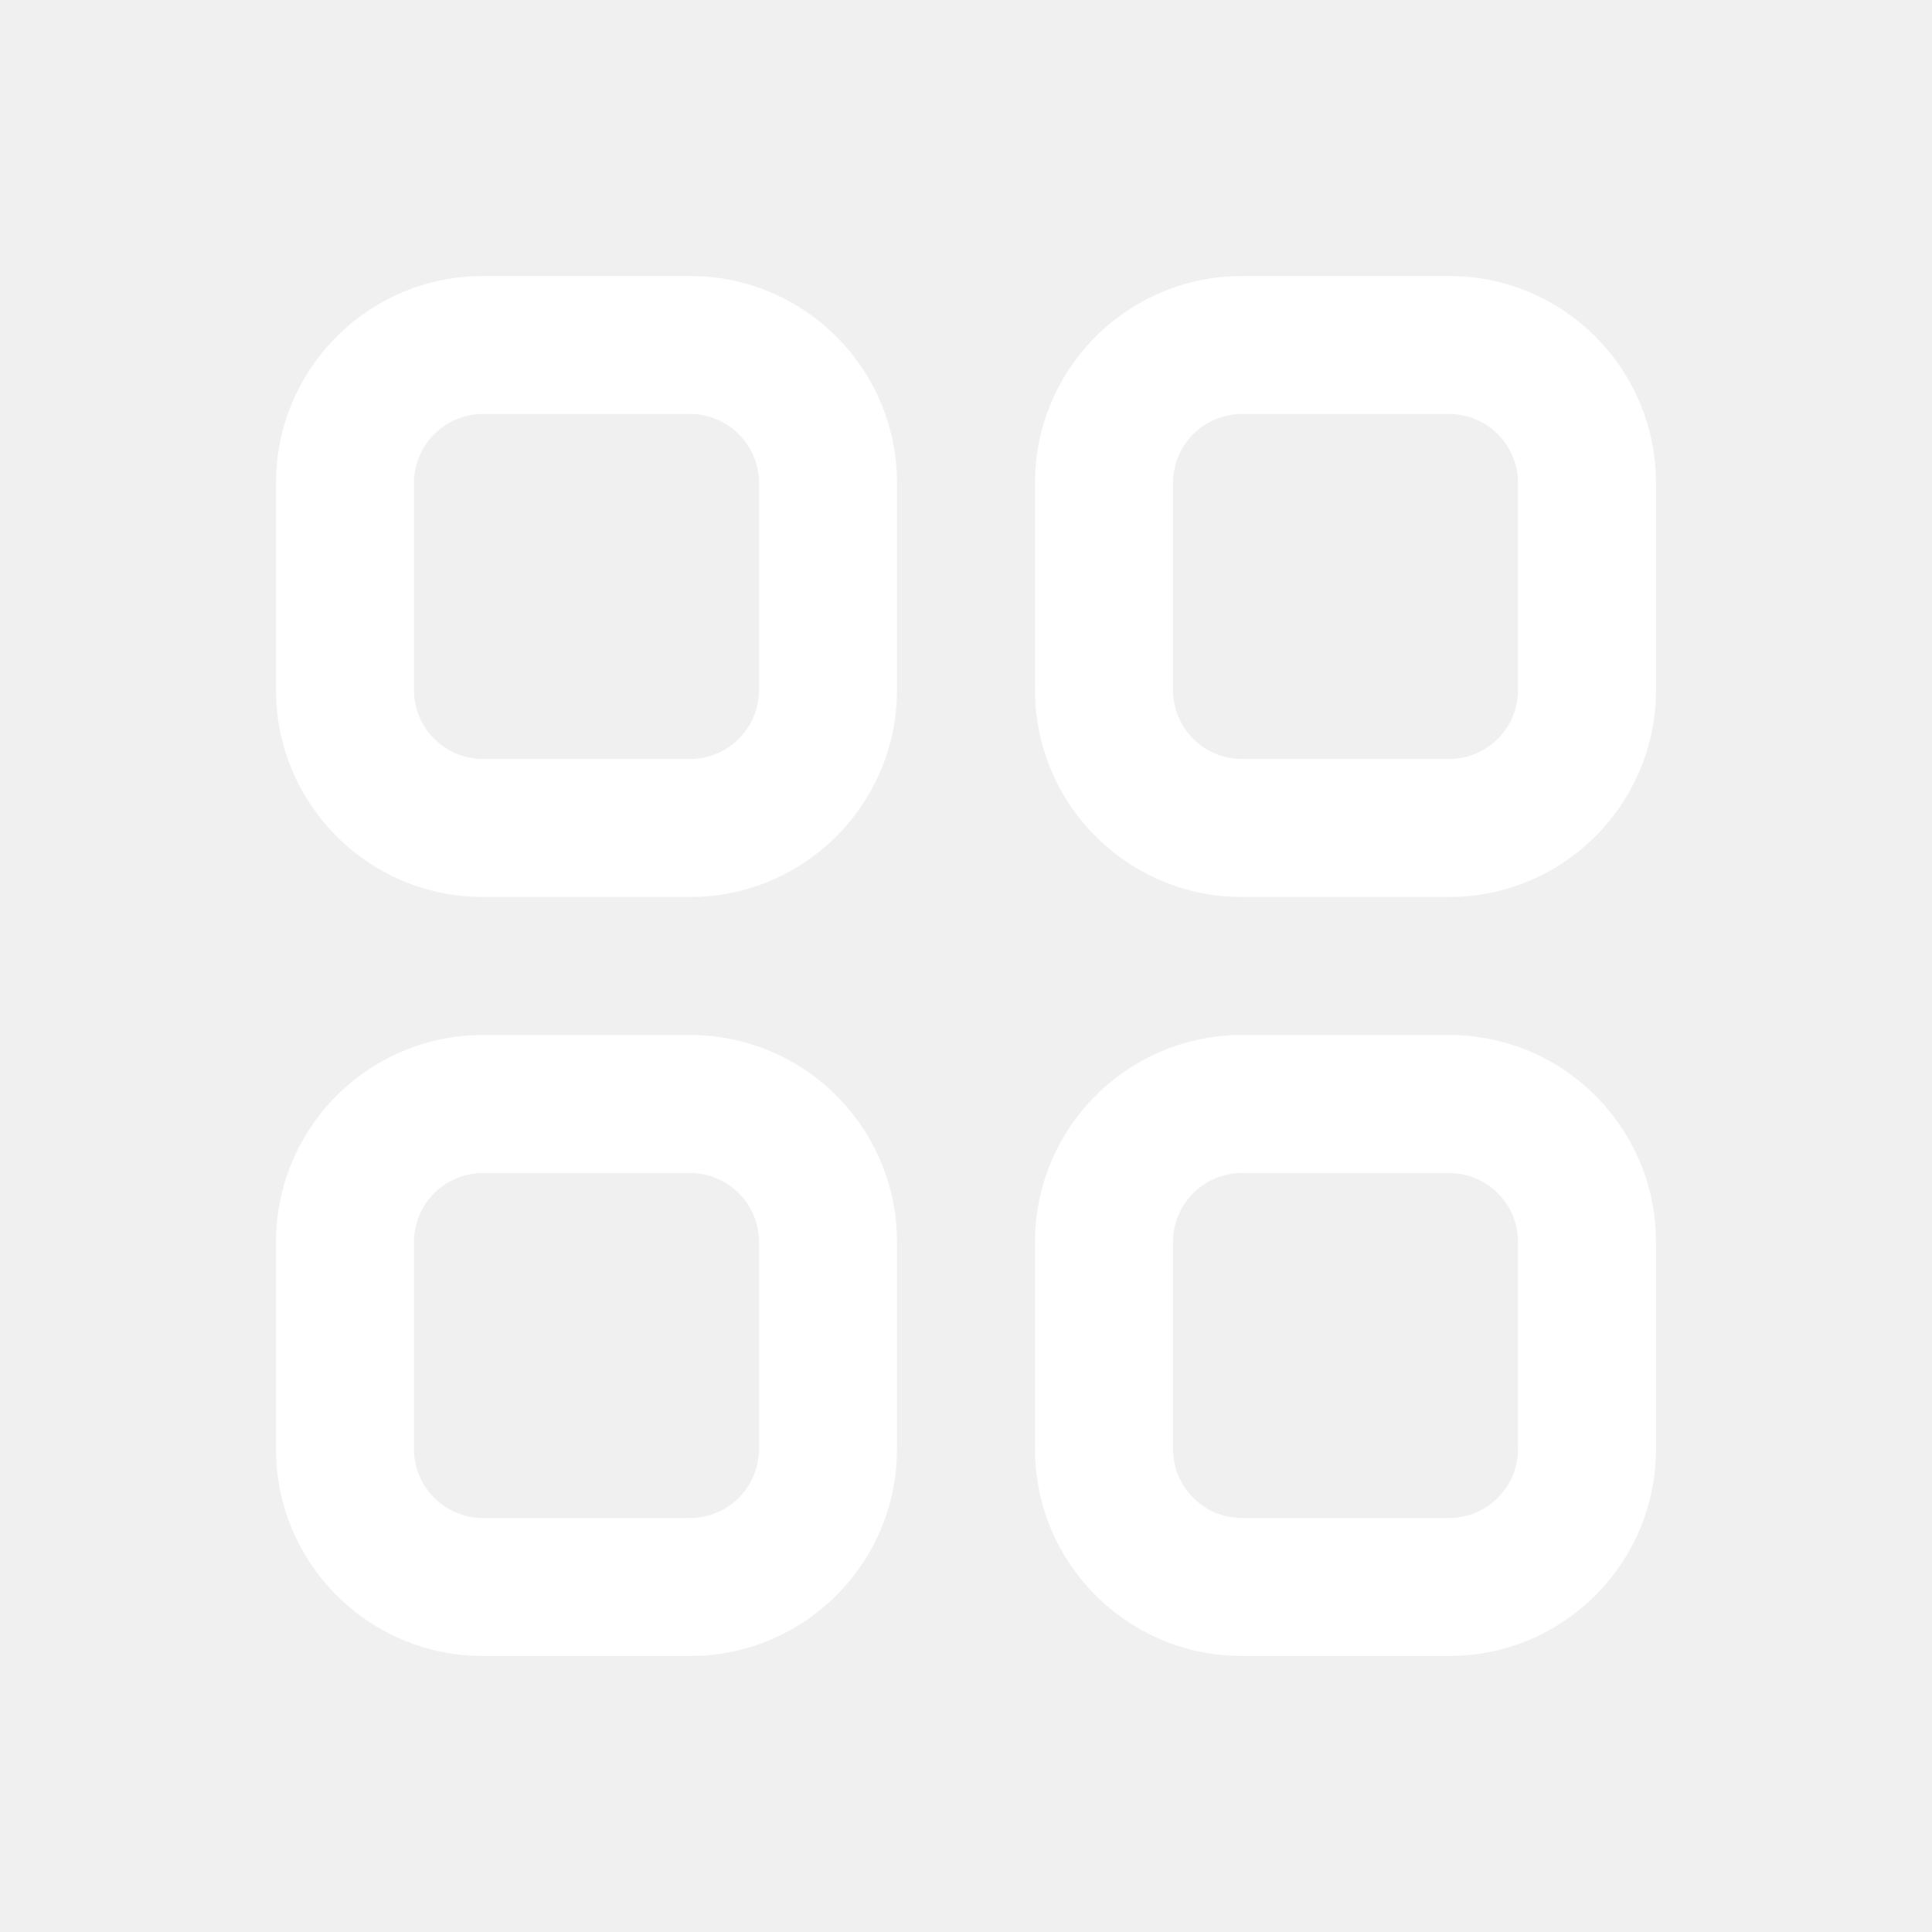
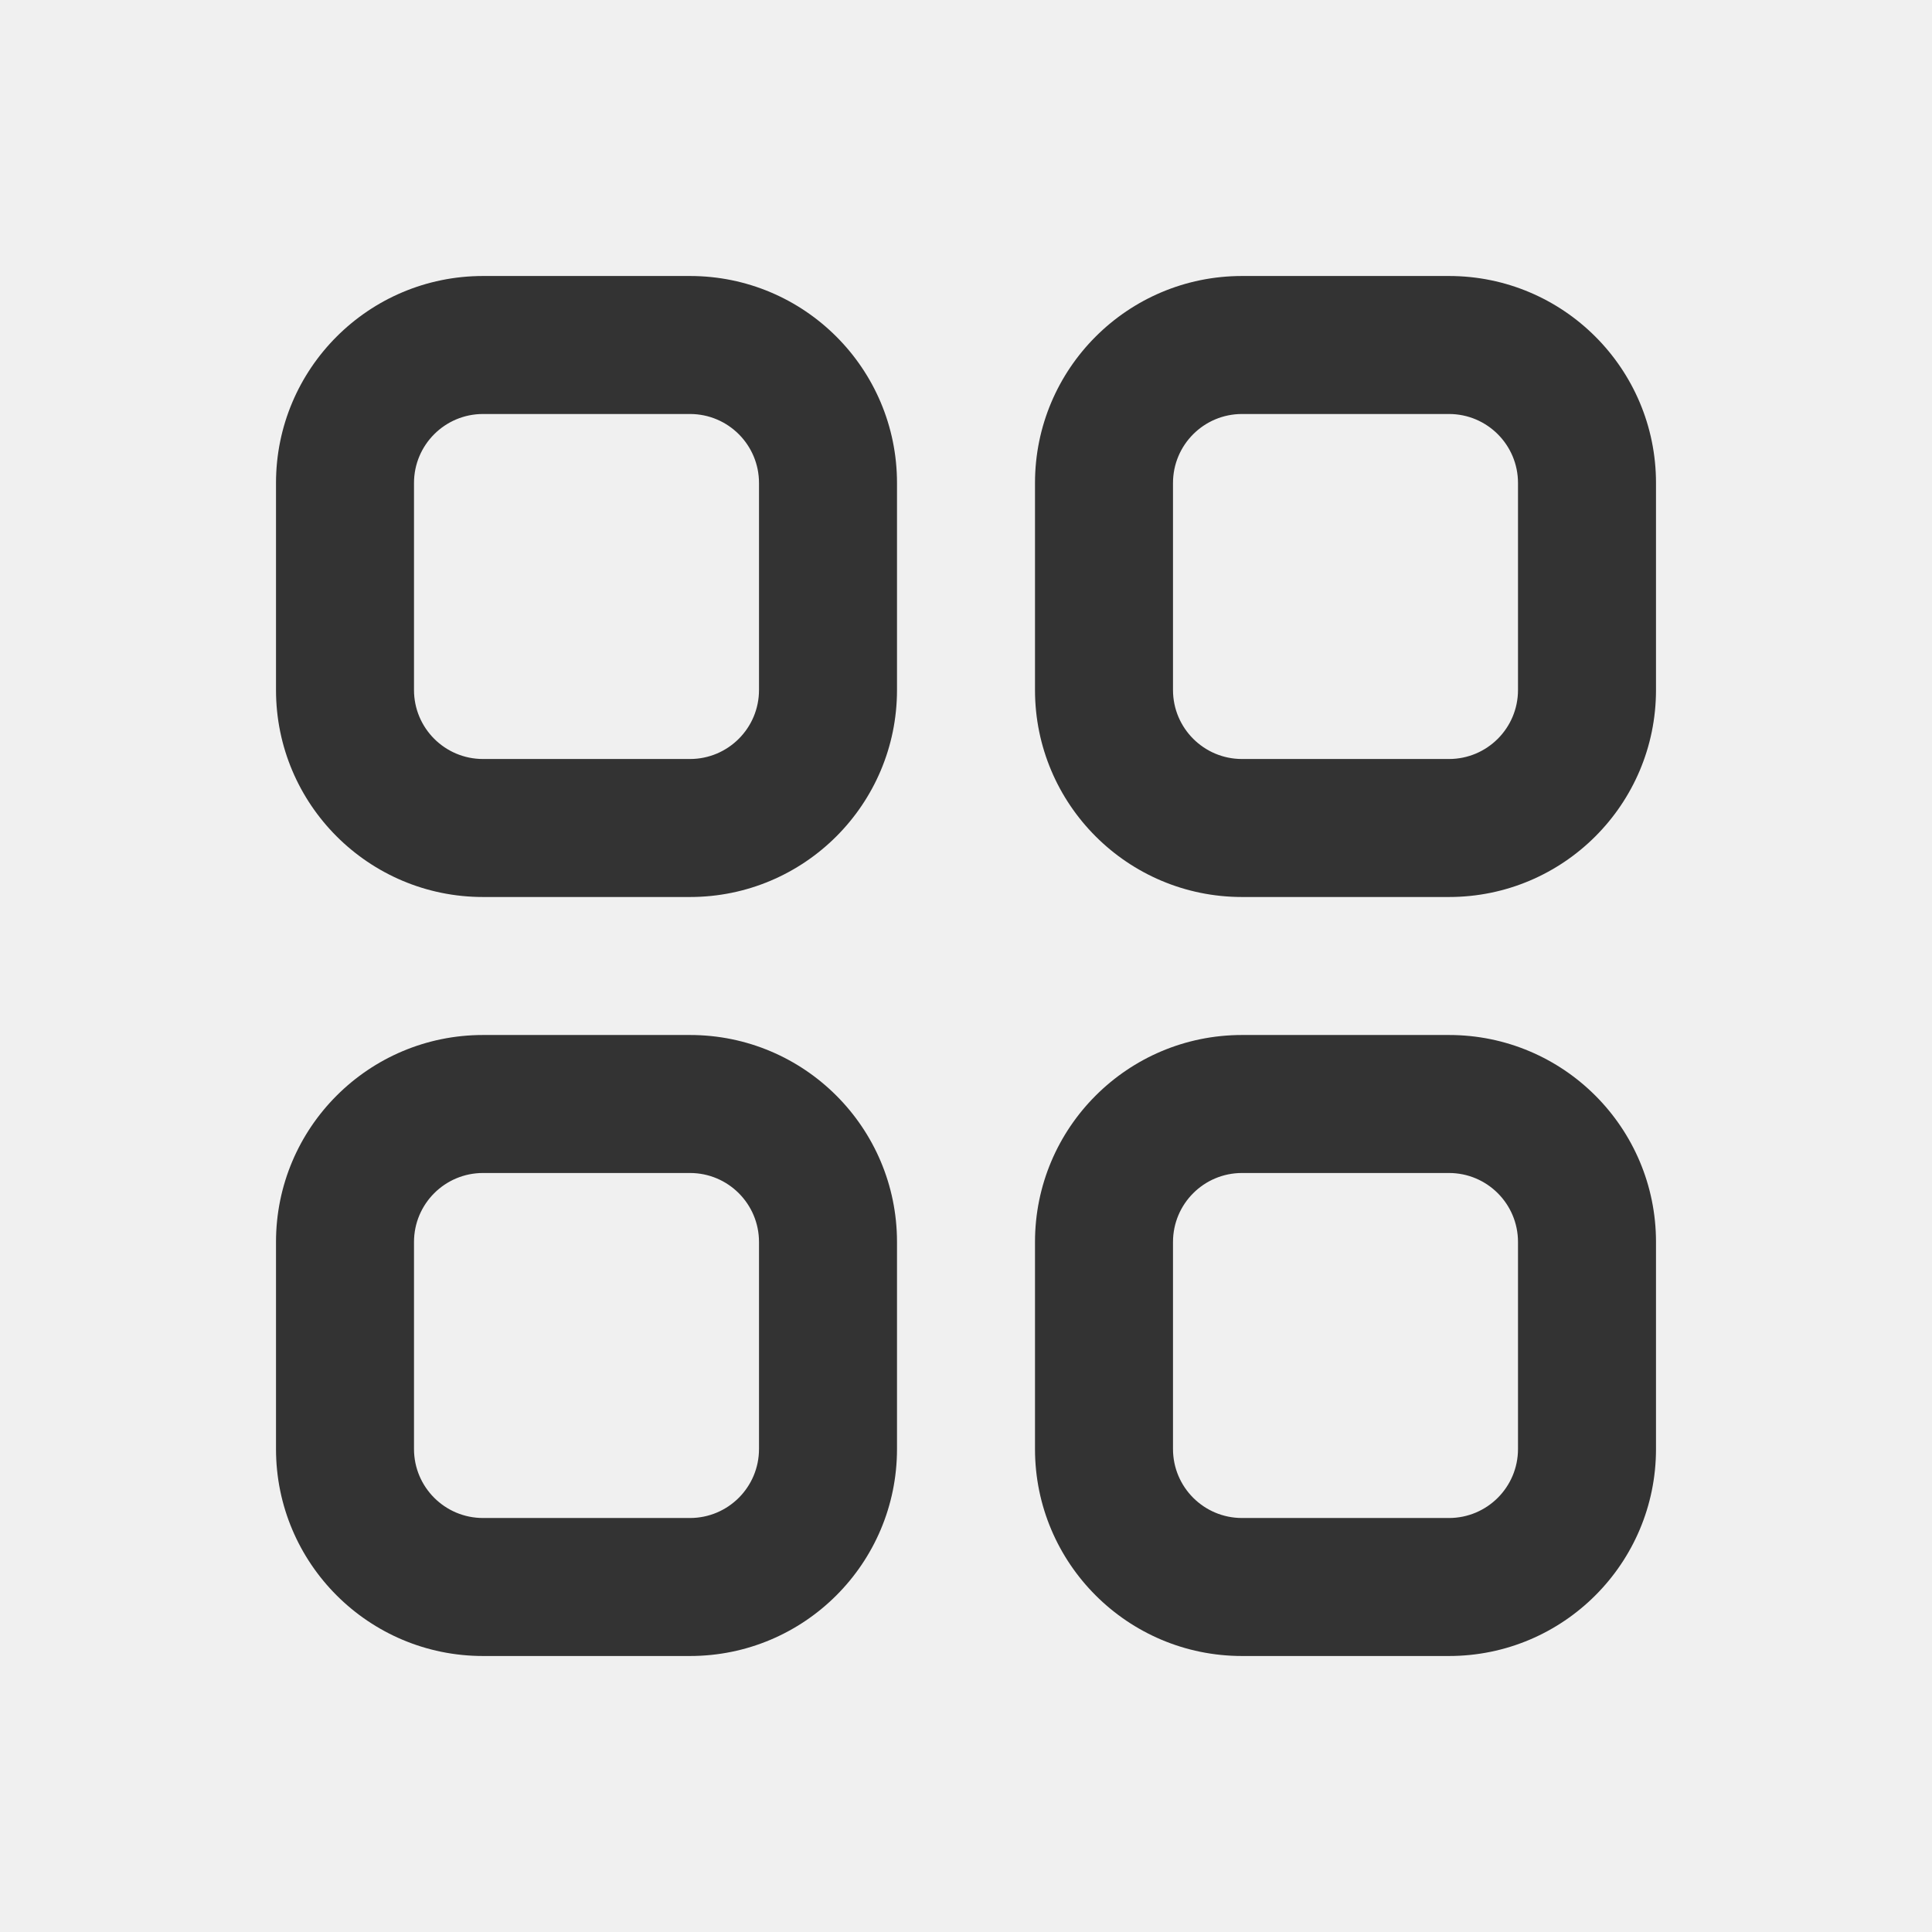
<svg xmlns="http://www.w3.org/2000/svg" width="28" height="28" viewBox="0 0 28 28" fill="none">
-   <path fill-rule="evenodd" clip-rule="evenodd" d="M7 4h3a3 3 0 013 3v3a3 3 0 01-3 3H7a3 3 0 01-3-3V7a3 3 0 013-3zm0 2a1 1 0 00-1 1v3a1 1 0 001 1h3a1 1 0 001-1V7a1 1 0 00-1-1H7zM7 15h3a3 3 0 013 3v3a3 3 0 01-3 3H7a3 3 0 01-3-3v-3a3 3 0 013-3zm0 2a1 1 0 00-1 1v3a1 1 0 001 1h3a1 1 0 001-1v-3a1 1 0 00-1-1H7zM18 4h3a3 3 0 013 3v3a3 3 0 01-3 3h-3a3 3 0 01-3-3V7a3 3 0 013-3zm0 2a1 1 0 00-1 1v3a1 1 0 001 1h3a1 1 0 001-1V7a1 1 0 00-1-1h-3zM18 15h3a3 3 0 013 3v3a3 3 0 01-3 3h-3a3 3 0 01-3-3v-3a3 3 0 013-3zm0 2a1 1 0 00-1 1v3a1 1 0 001 1h3a1 1 0 001-1v-3a1 1 0 00-1-1h-3z" fill="#fff" />
+   <path fill-rule="evenodd" clip-rule="evenodd" d="M7 4h3a3 3 0 013 3v3a3 3 0 01-3 3H7a3 3 0 01-3-3V7a3 3 0 013-3zm0 2a1 1 0 00-1 1v3a1 1 0 001 1h3a1 1 0 001-1V7a1 1 0 00-1-1H7zM7 15h3a3 3 0 013 3v3a3 3 0 01-3 3H7a3 3 0 01-3-3v-3a3 3 0 013-3zm0 2a1 1 0 00-1 1v3a1 1 0 001 1h3a1 1 0 001-1v-3a1 1 0 00-1-1H7zM18 4h3a3 3 0 013 3v3a3 3 0 01-3 3h-3a3 3 0 01-3-3V7a3 3 0 013-3zm0 2a1 1 0 00-1 1v3a1 1 0 001 1h3a1 1 0 001-1V7a1 1 0 00-1-1h-3zM18 15h3a3 3 0 013 3v3a3 3 0 01-3 3h-3a3 3 0 01-3-3v-3a3 3 0 013-3zm0 2a1 1 0 00-1 1v3a1 1 0 001 1h3a1 1 0 001-1v-3a1 1 0 00-1-1h-3z" fill="#333" />
</svg>
